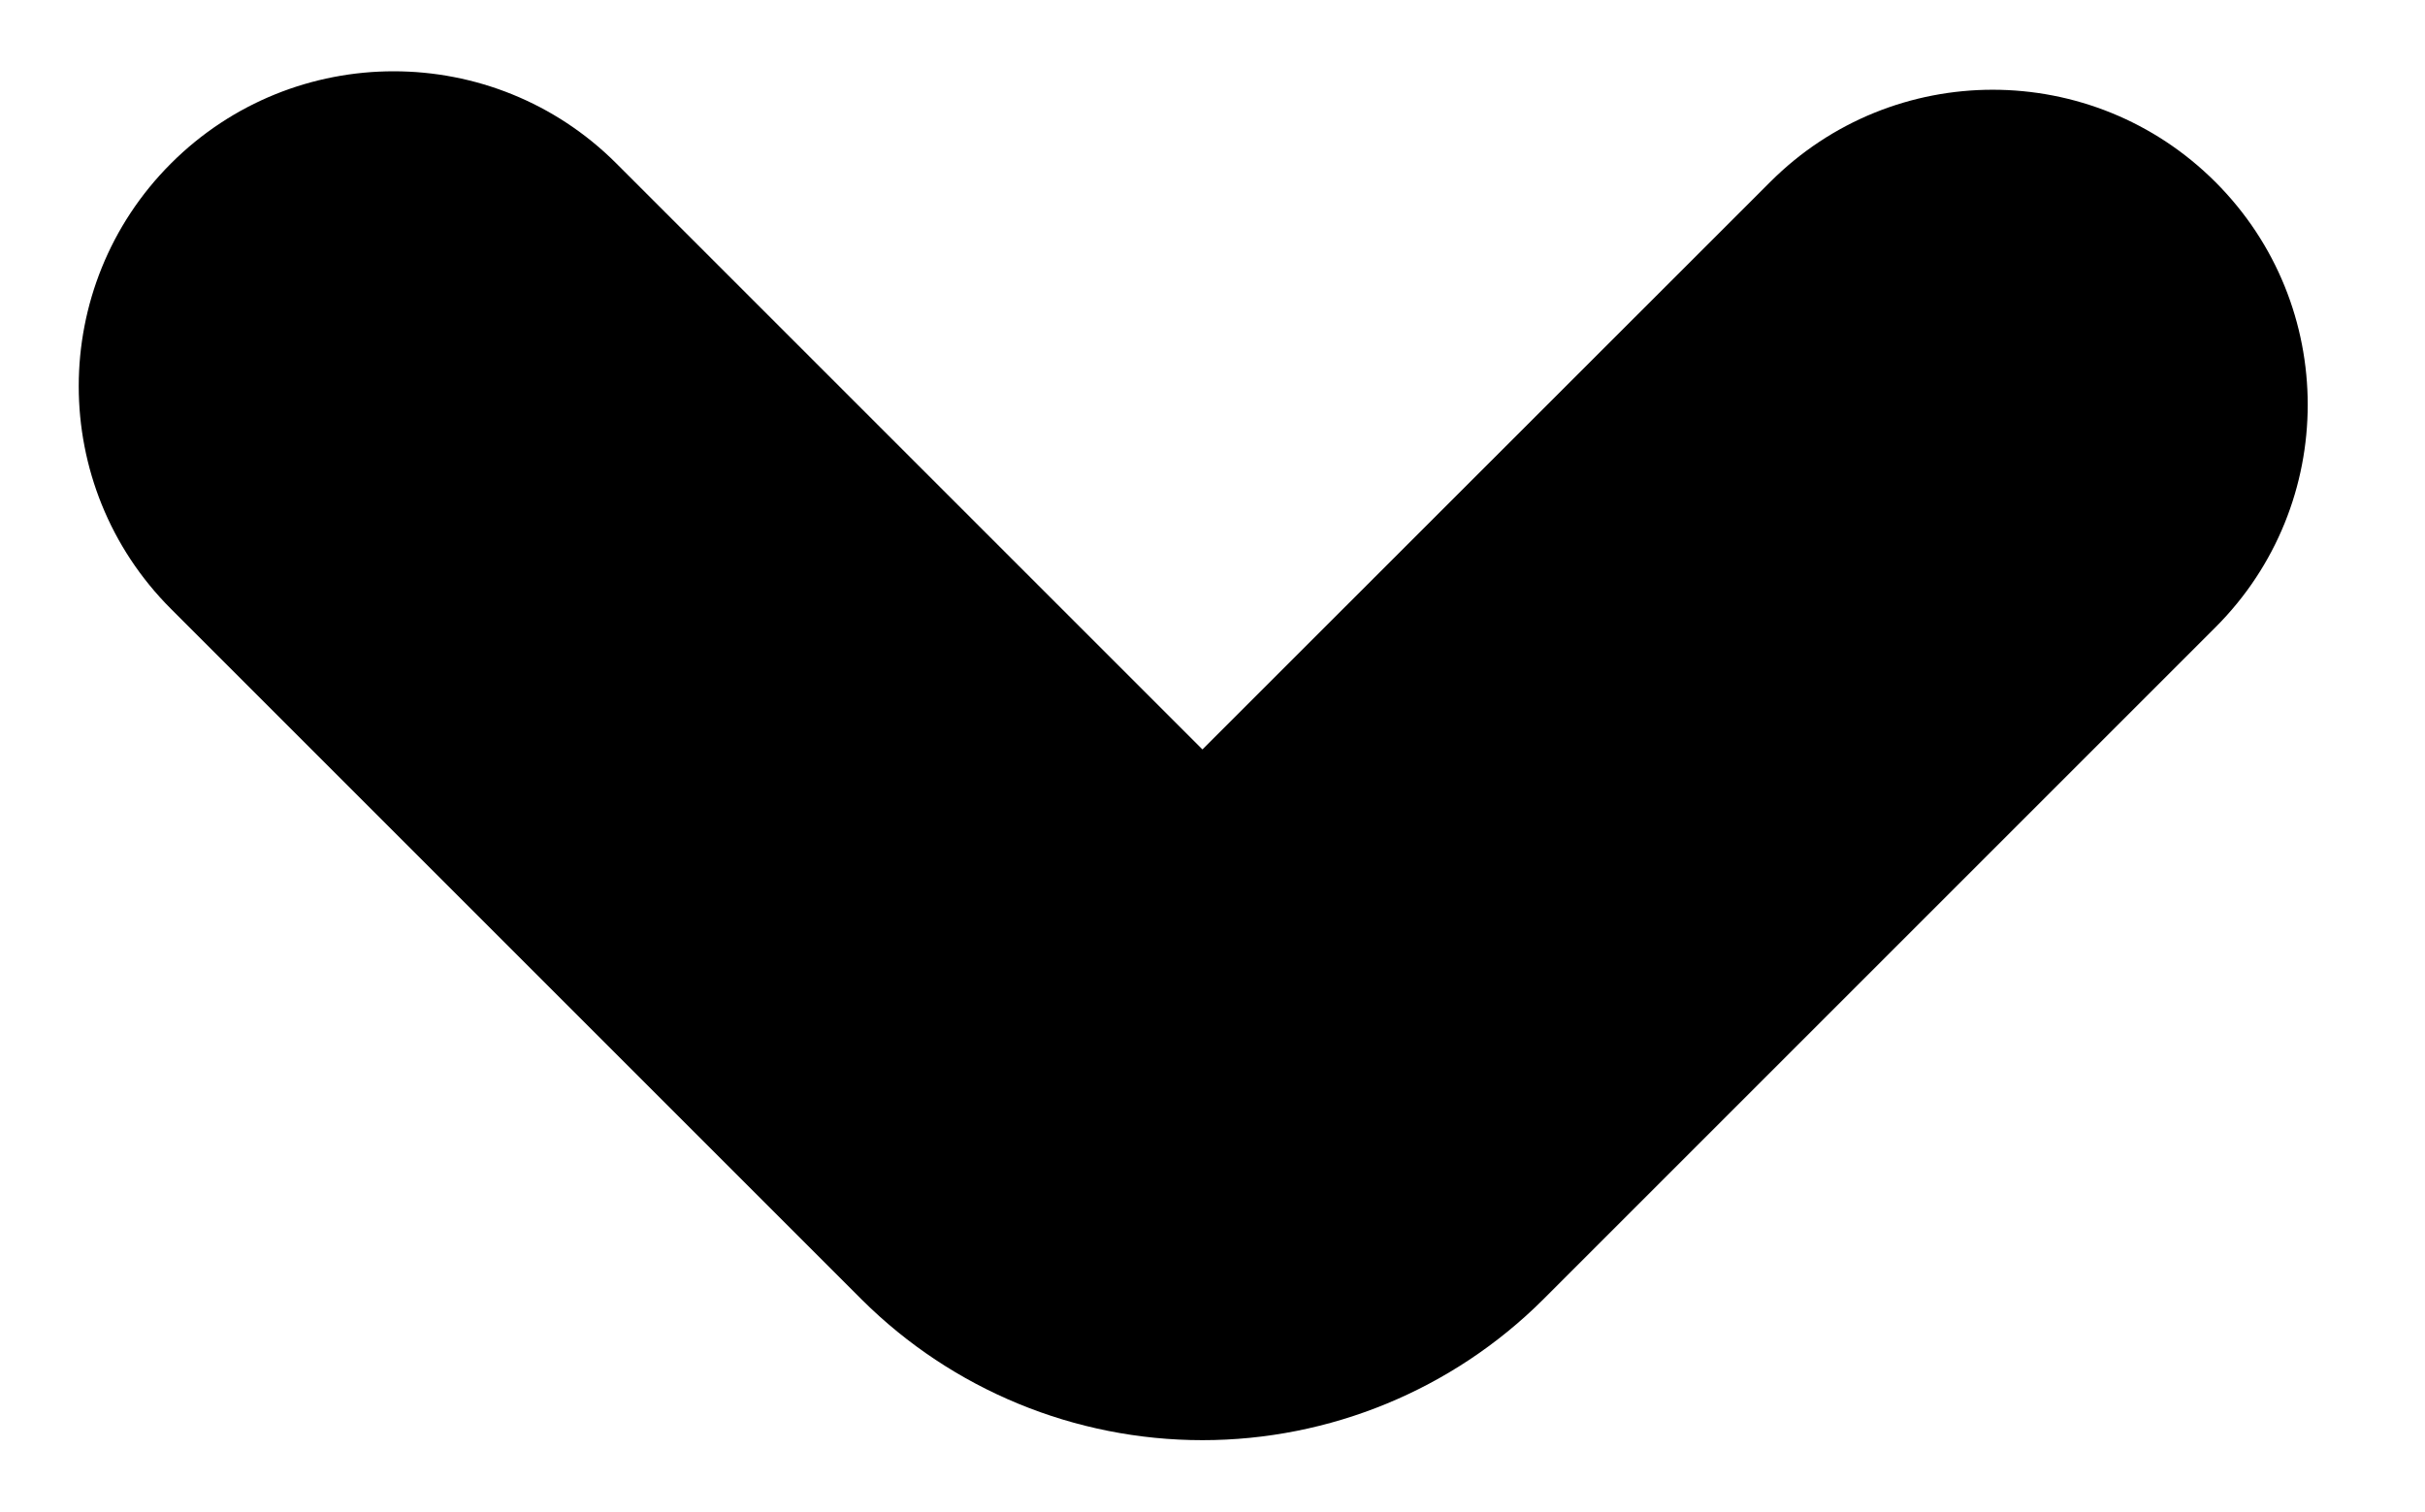
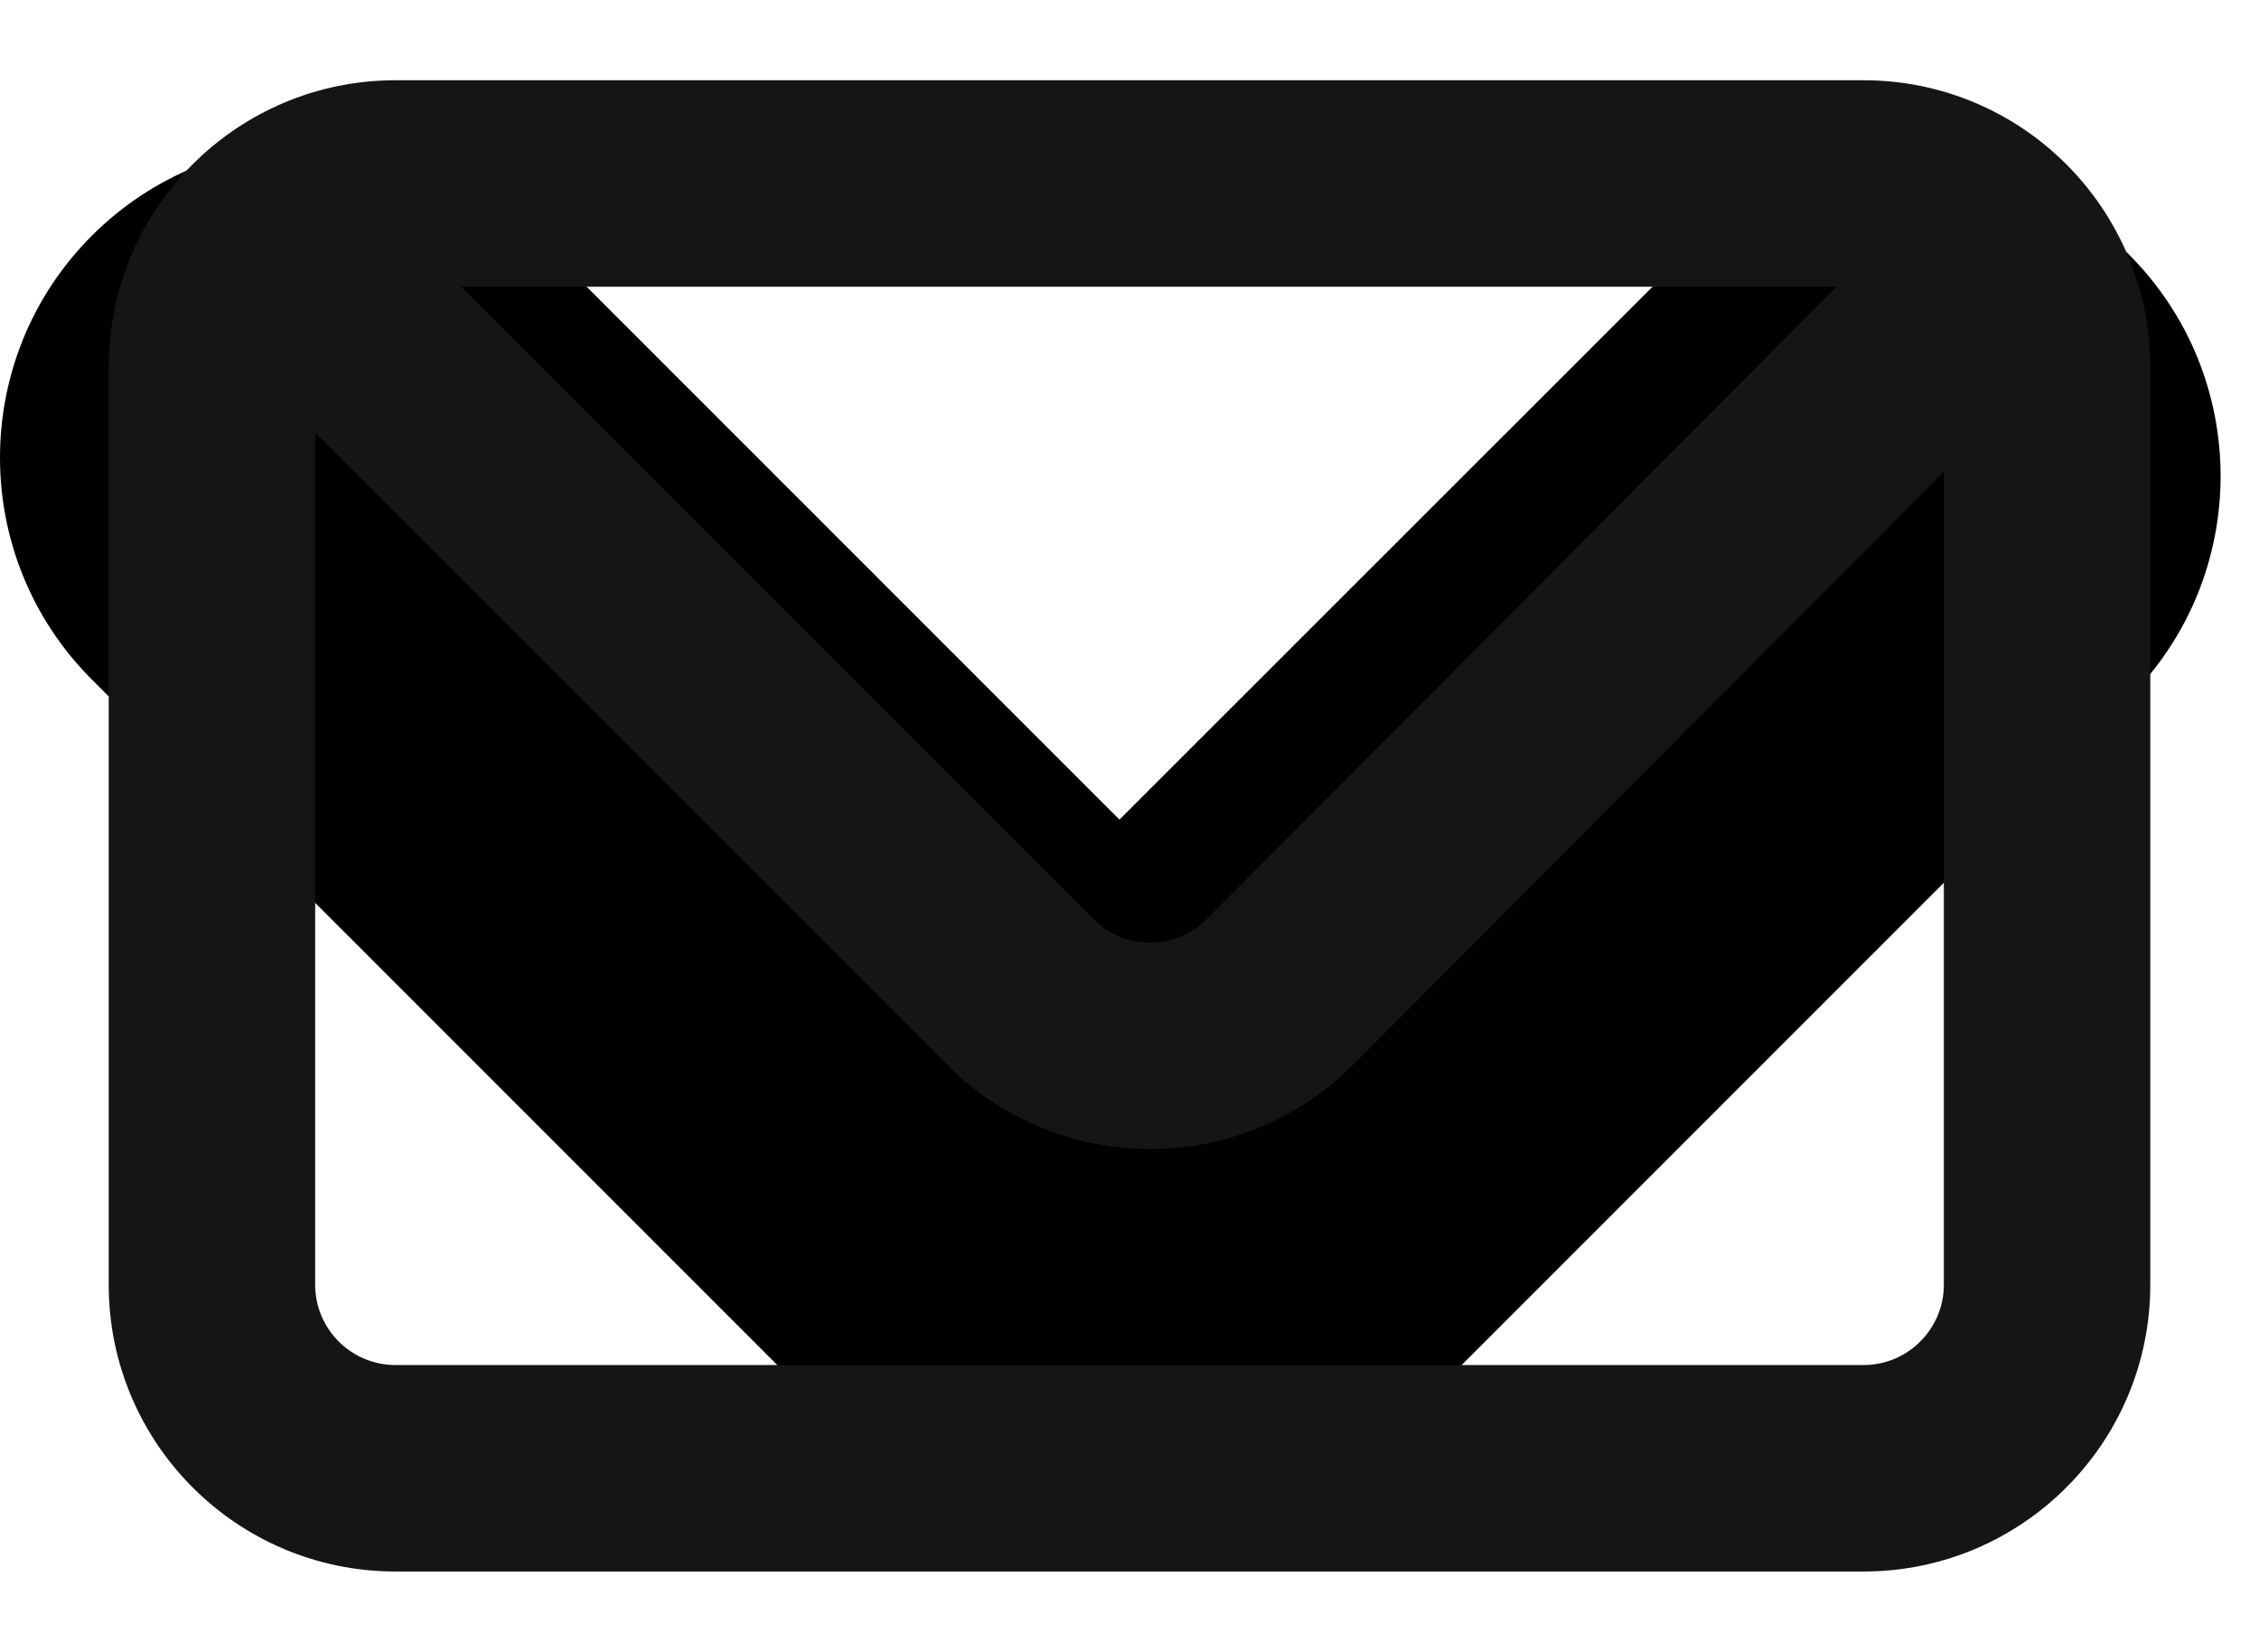
<svg xmlns="http://www.w3.org/2000/svg">
  <svg id="button-arrow" viewBox="0 0 9 6">
    <path fill-rule="evenodd" clip-rule="evenodd" d="M8.481 0.723C8.969 1.211 8.969 2.002 8.481 2.49L5.811 5.16C5.452 5.517 4.966 5.717 4.46 5.717C3.954 5.717 3.468 5.517 3.109 5.16L3.106 5.157L0.366 2.417C-0.122 1.929 -0.122 1.137 0.366 0.649C0.854 0.161 1.646 0.161 2.134 0.649L4.46 2.975L6.713 0.723C7.201 0.234 7.992 0.234 8.481 0.723Z" />
  </svg>
+   <svg id="email" viewBox="0 0 16 12" fill="none">
+     <path fill-rule="evenodd" clip-rule="evenodd" d="M3.144 2.083L7.737 6.676C7.791 6.731 7.856 6.774 7.927 6.803C7.997 6.833 8.073 6.848 8.15 6.848C8.227 6.848 8.303 6.833 8.373 6.803C8.444 6.774 8.508 6.731 8.562 6.677C8.563 6.677 8.562 6.677 8.562 6.677L13.138 2.083H3.144ZM13.917 3.427L9.624 7.737C9.431 7.93 9.201 8.084 8.948 8.189C8.695 8.294 8.424 8.348 8.15 8.348C7.876 8.348 7.605 8.294 7.352 8.189C7.099 8.084 6.87 7.931 6.676 7.737C6.676 7.737 6.676 7.737 6.676 7.737L2.083 3.144V9.333C2.083 9.656 2.345 9.917 2.667 9.917H13.333C13.655 9.917 13.917 9.656 13.917 9.333V3.427ZM0.583 2.667C0.583 1.516 1.516 0.583 2.667 0.583H13.333C14.484 0.583 15.417 1.516 15.417 2.667V9.333C15.417 10.484 14.484 11.417 13.333 11.417H2.667C1.516 11.417 0.583 10.484 0.583 9.333V2.667Z" fill="#151515" />
+   </svg>
</svg>
